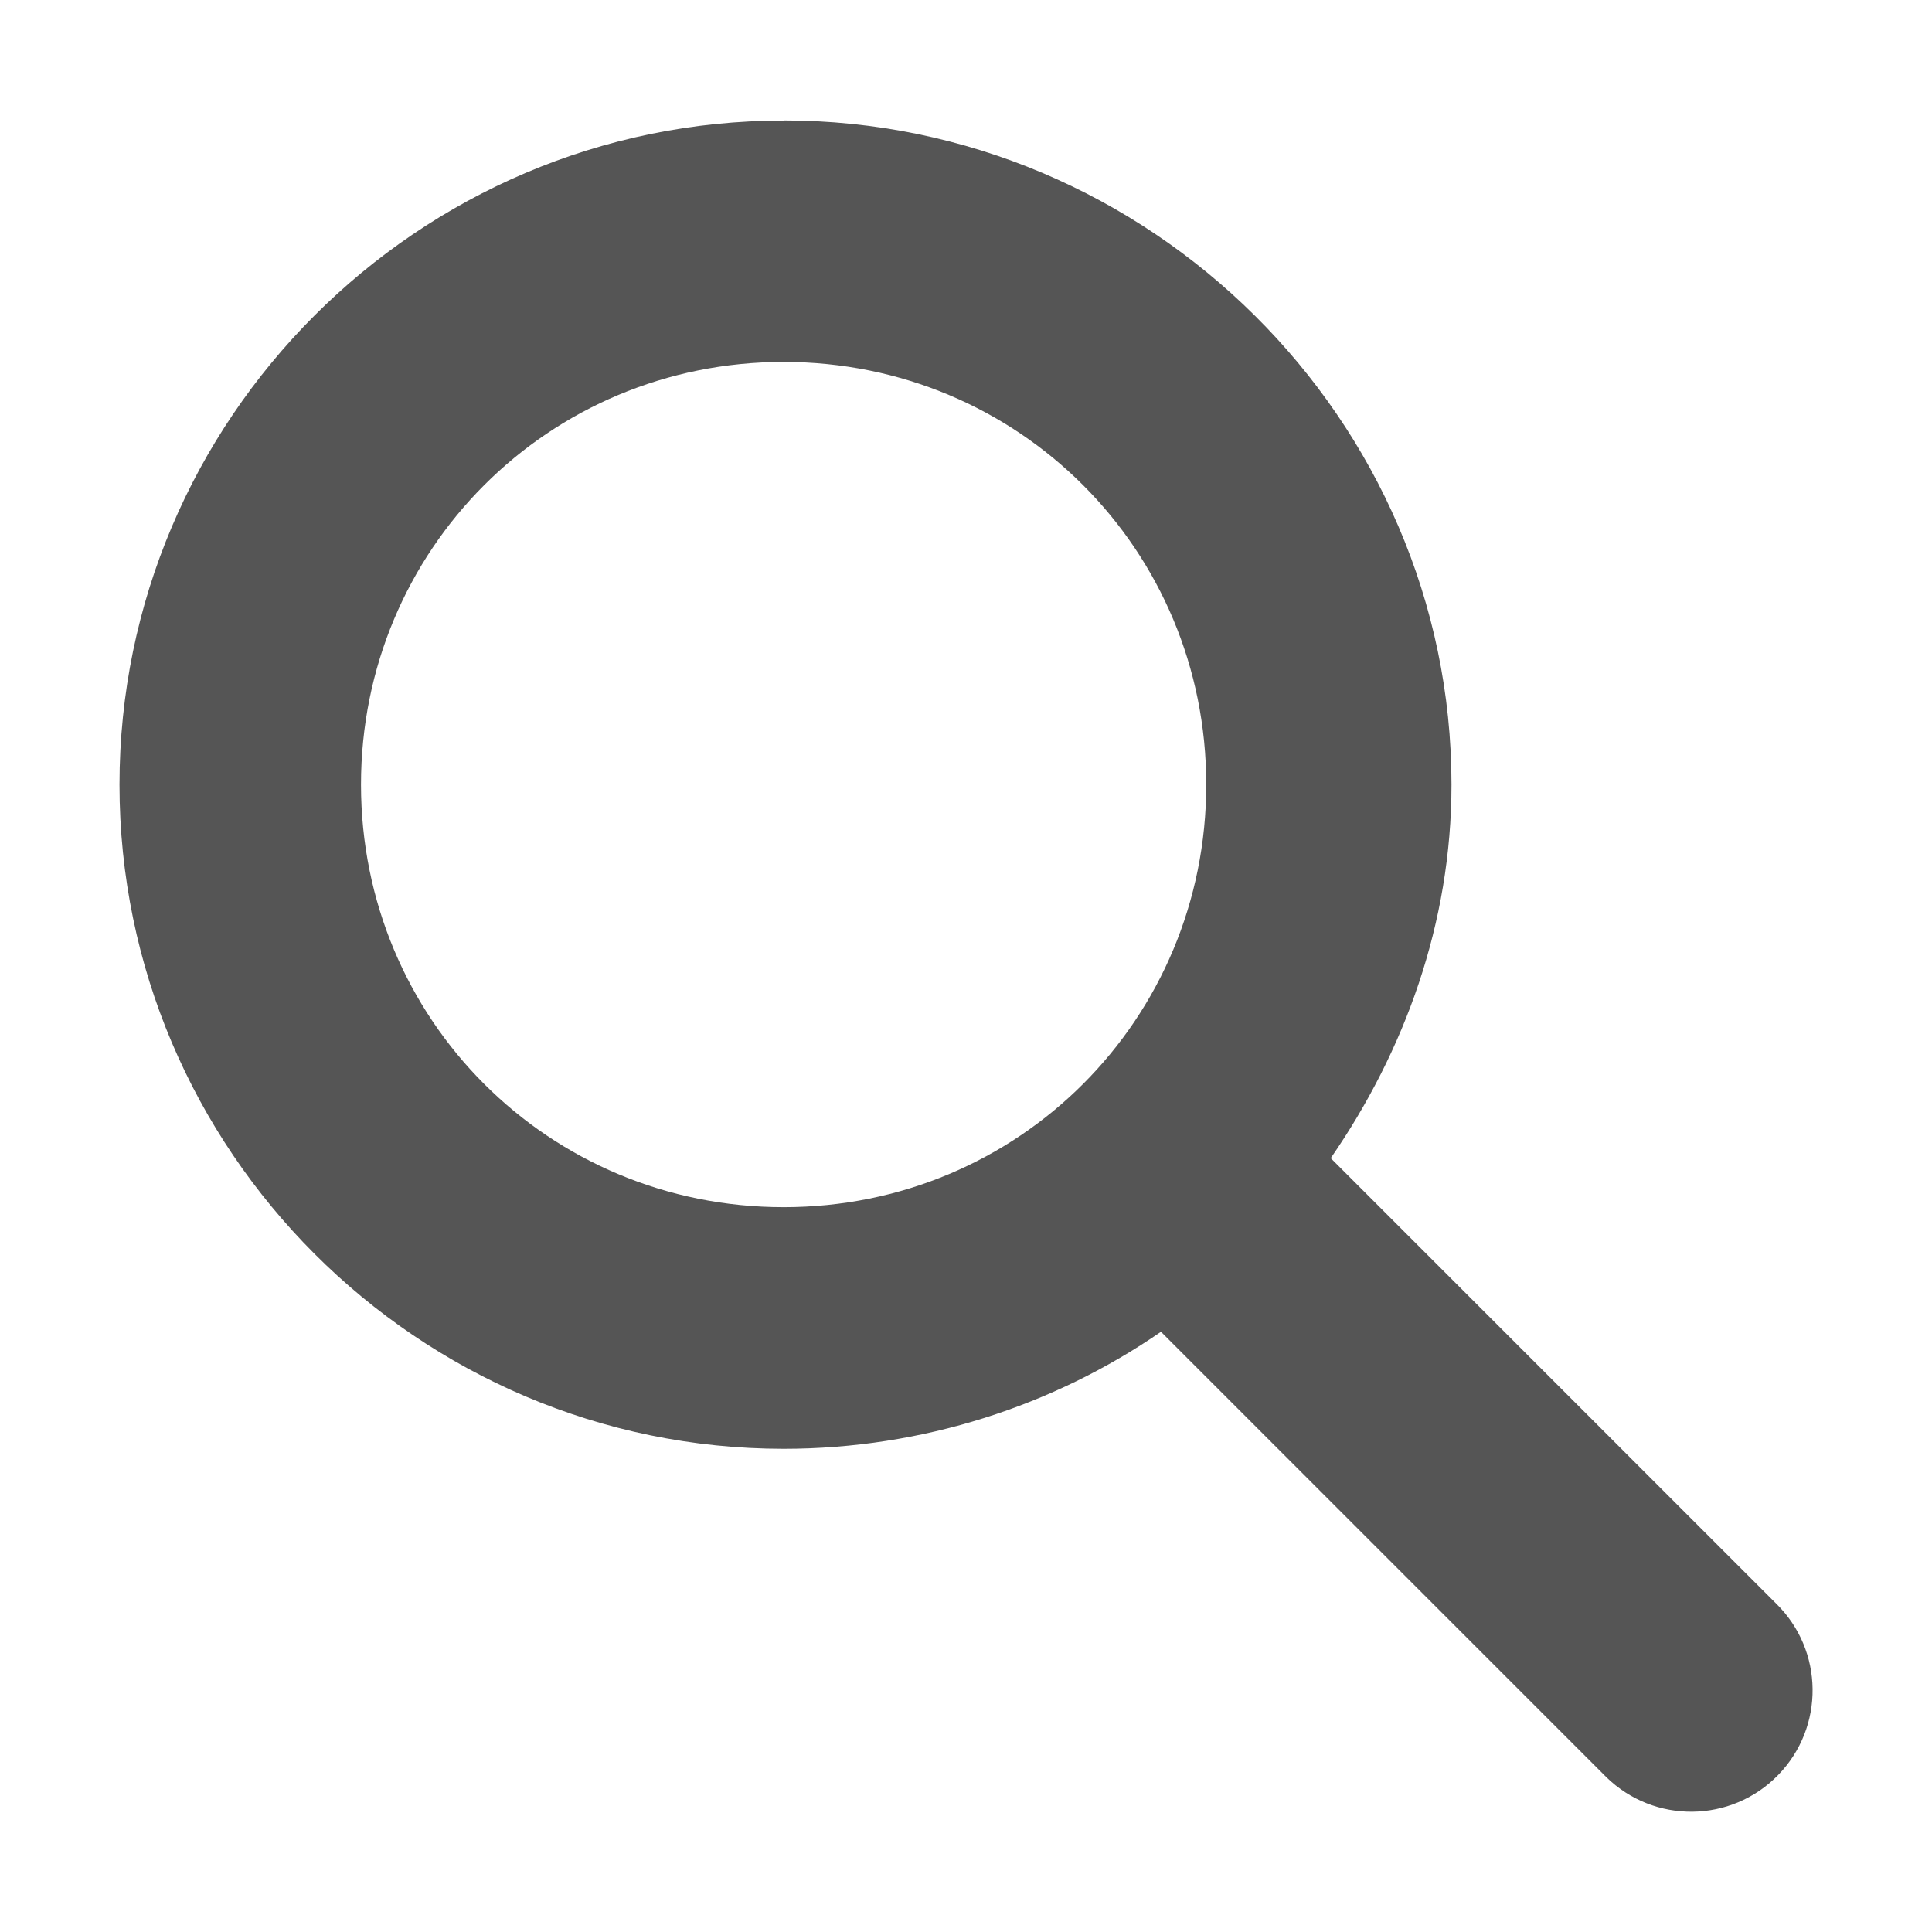
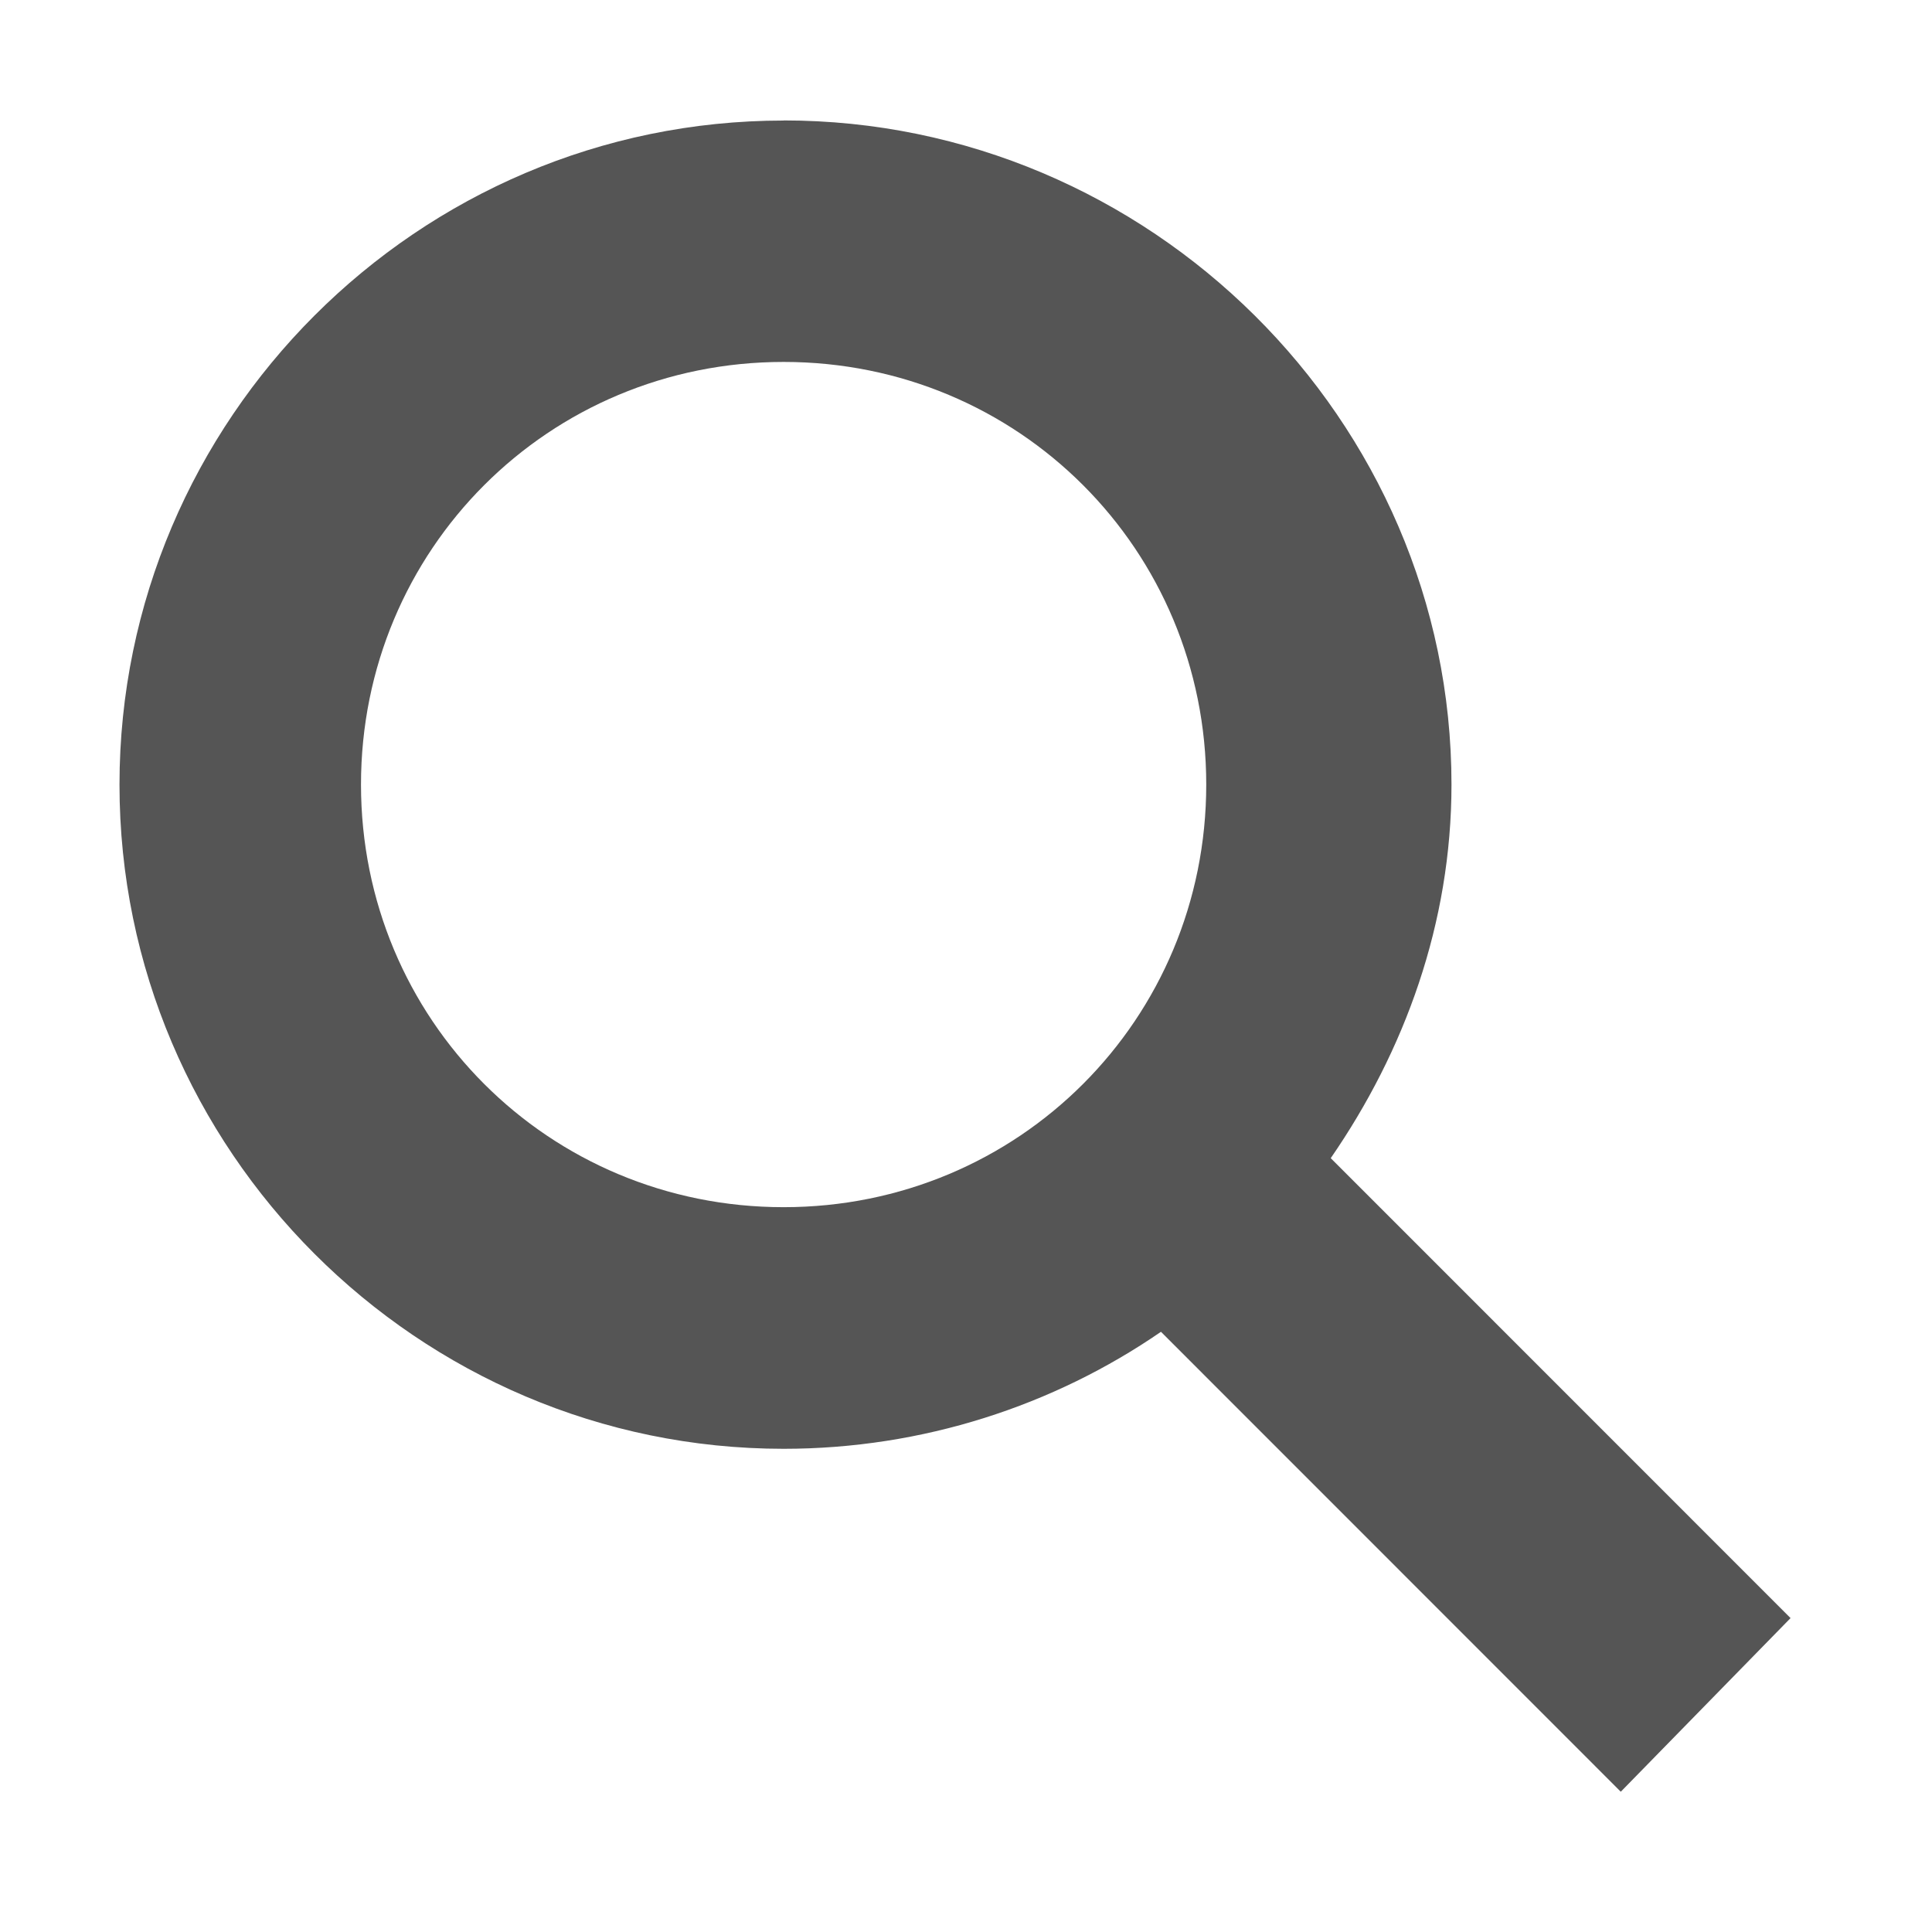
<svg xmlns="http://www.w3.org/2000/svg" xmlns:ns1="http://www.openswatchbook.org/uri/2009/osb" height="16" id="svg7384" style="enable-background:new" version="1.1" width="16">
  <defs id="defs7386">
+     <linearGradient id="linearGradient6882" ns1:paint="solid">
+       <stop id="stop6884" offset="0" style="stop-color:#555555;stop-opacity:1;" />
+     </linearGradient>
    <linearGradient id="linearGradient5606" ns1:paint="solid">
      <stop id="stop5608" offset="0" style="stop-color:#000000;stop-opacity:1;" />
    </linearGradient>
-     <filter color-interpolation-filters="sRGB" id="filter7554">
+     <filter id="filter7554" style="color-interpolation-filters:sRGB">
      <feBlend id="feBlend7556" in2="BackgroundImage" mode="darken" />
    </filter>
  </defs>
  <g id="layer9" style="display:inline" transform="translate(-345.0004,19.00336)" />
  <g id="layer10" style="display:inline;filter:url(#filter7554)" transform="translate(-345.0004,19.00336)" />
  <g id="layer1" style="display:inline" transform="translate(-104.0002,-597.9966)" />
  <g id="layer14" style="display:inline" transform="translate(-345.0004,19.00336)" />
  <g id="layer15" style="display:inline" transform="translate(-345.0004,19.00336)" />
  <g id="g71291" style="display:inline" transform="translate(-345.0004,19.00336)" />
  <g id="layer2" style="display:inline" transform="translate(-104.0002,-447.9966)" />
-   <g id="g6058" style="display:inline" transform="translate(-104.0002,-447.9966)" />
  <g id="layer12" style="display:inline" transform="translate(-345.0004,19.00336)">
-     <path d="m 351.49,-18.006 c 3.029,0 5.531,2.475 5.531,5.5 0,1.15 -0.389,2.208 -1,3.094 l 3.688,3.688 a 1.005,1.005 0 1 1 -1.406,1.438 l -3.688,-3.688 c -0.887,0.611 -1.973,0.969 -3.125,0.969 -3.029,0 -5.5,-2.475 -5.5,-5.5 0,-3.025 2.471,-5.5 5.5,-5.5 z m 0,2 c -1.947,0 -3.5,1.555 -3.5,3.5 0,1.945 1.553,3.5 3.5,3.5 1.947,0 3.5,-1.555 3.5,-3.5 0,-1.945 -1.553,-3.5 -3.5,-3.5 z" id="path27918-2" style="font-size:medium;font-style:normal;font-variant:normal;font-weight:normal;font-stretch:normal;text-indent:0;text-align:start;text-decoration:none;line-height:normal;letter-spacing:normal;word-spacing:normal;text-transform:none;direction:ltr;block-progression:tb;writing-mode:lr-tb;text-anchor:start;baseline-shift:baseline;color:#000000;fill:#555555;fill-opacity:1;stroke:none;stroke-width:1.555;marker:none;visibility:visible;display:inline;overflow:visible;enable-background:new;font-family:Sans;-inkscape-font-specification:Sans" />
+     <path d="m 351.49,-18.006 c 3.029,0 5.531,2.475 5.531,5.5 0,1.15 -0.389,2.208 -1,3.094 l 3.808,3.809 -1.406,1.438 -3.808,-3.809 c -0.887,0.611 -1.973,0.969 -3.125,0.969 -3.029,0 -5.5,-2.475 -5.5,-5.5 0,-3.025 2.471,-5.5 5.5,-5.5 z m 0,2 c -1.947,0 -3.5,1.555 -3.5,3.5 0,1.945 1.553,3.5 3.5,3.5 1.947,0 3.5,-1.555 3.5,-3.5 0,-1.945 -1.553,-3.5 -3.5,-3.5 z" id="path27918-2" style="color:#000000;font-style:normal;font-variant:normal;font-weight:normal;font-stretch:normal;font-size:medium;line-height:normal;font-family:Sans;-inkscape-font-specification:Sans;text-indent:0;text-align:start;text-decoration:none;text-decoration-line:none;letter-spacing:normal;word-spacing:normal;text-transform:none;direction:ltr;block-progression:tb;writing-mode:lr-tb;baseline-shift:baseline;text-anchor:start;display:inline;overflow:visible;visibility:visible;fill:#555555;fill-opacity:1;stroke:none;stroke-width:1.555;marker:none;enable-background:new" />
  </g>
</svg>
